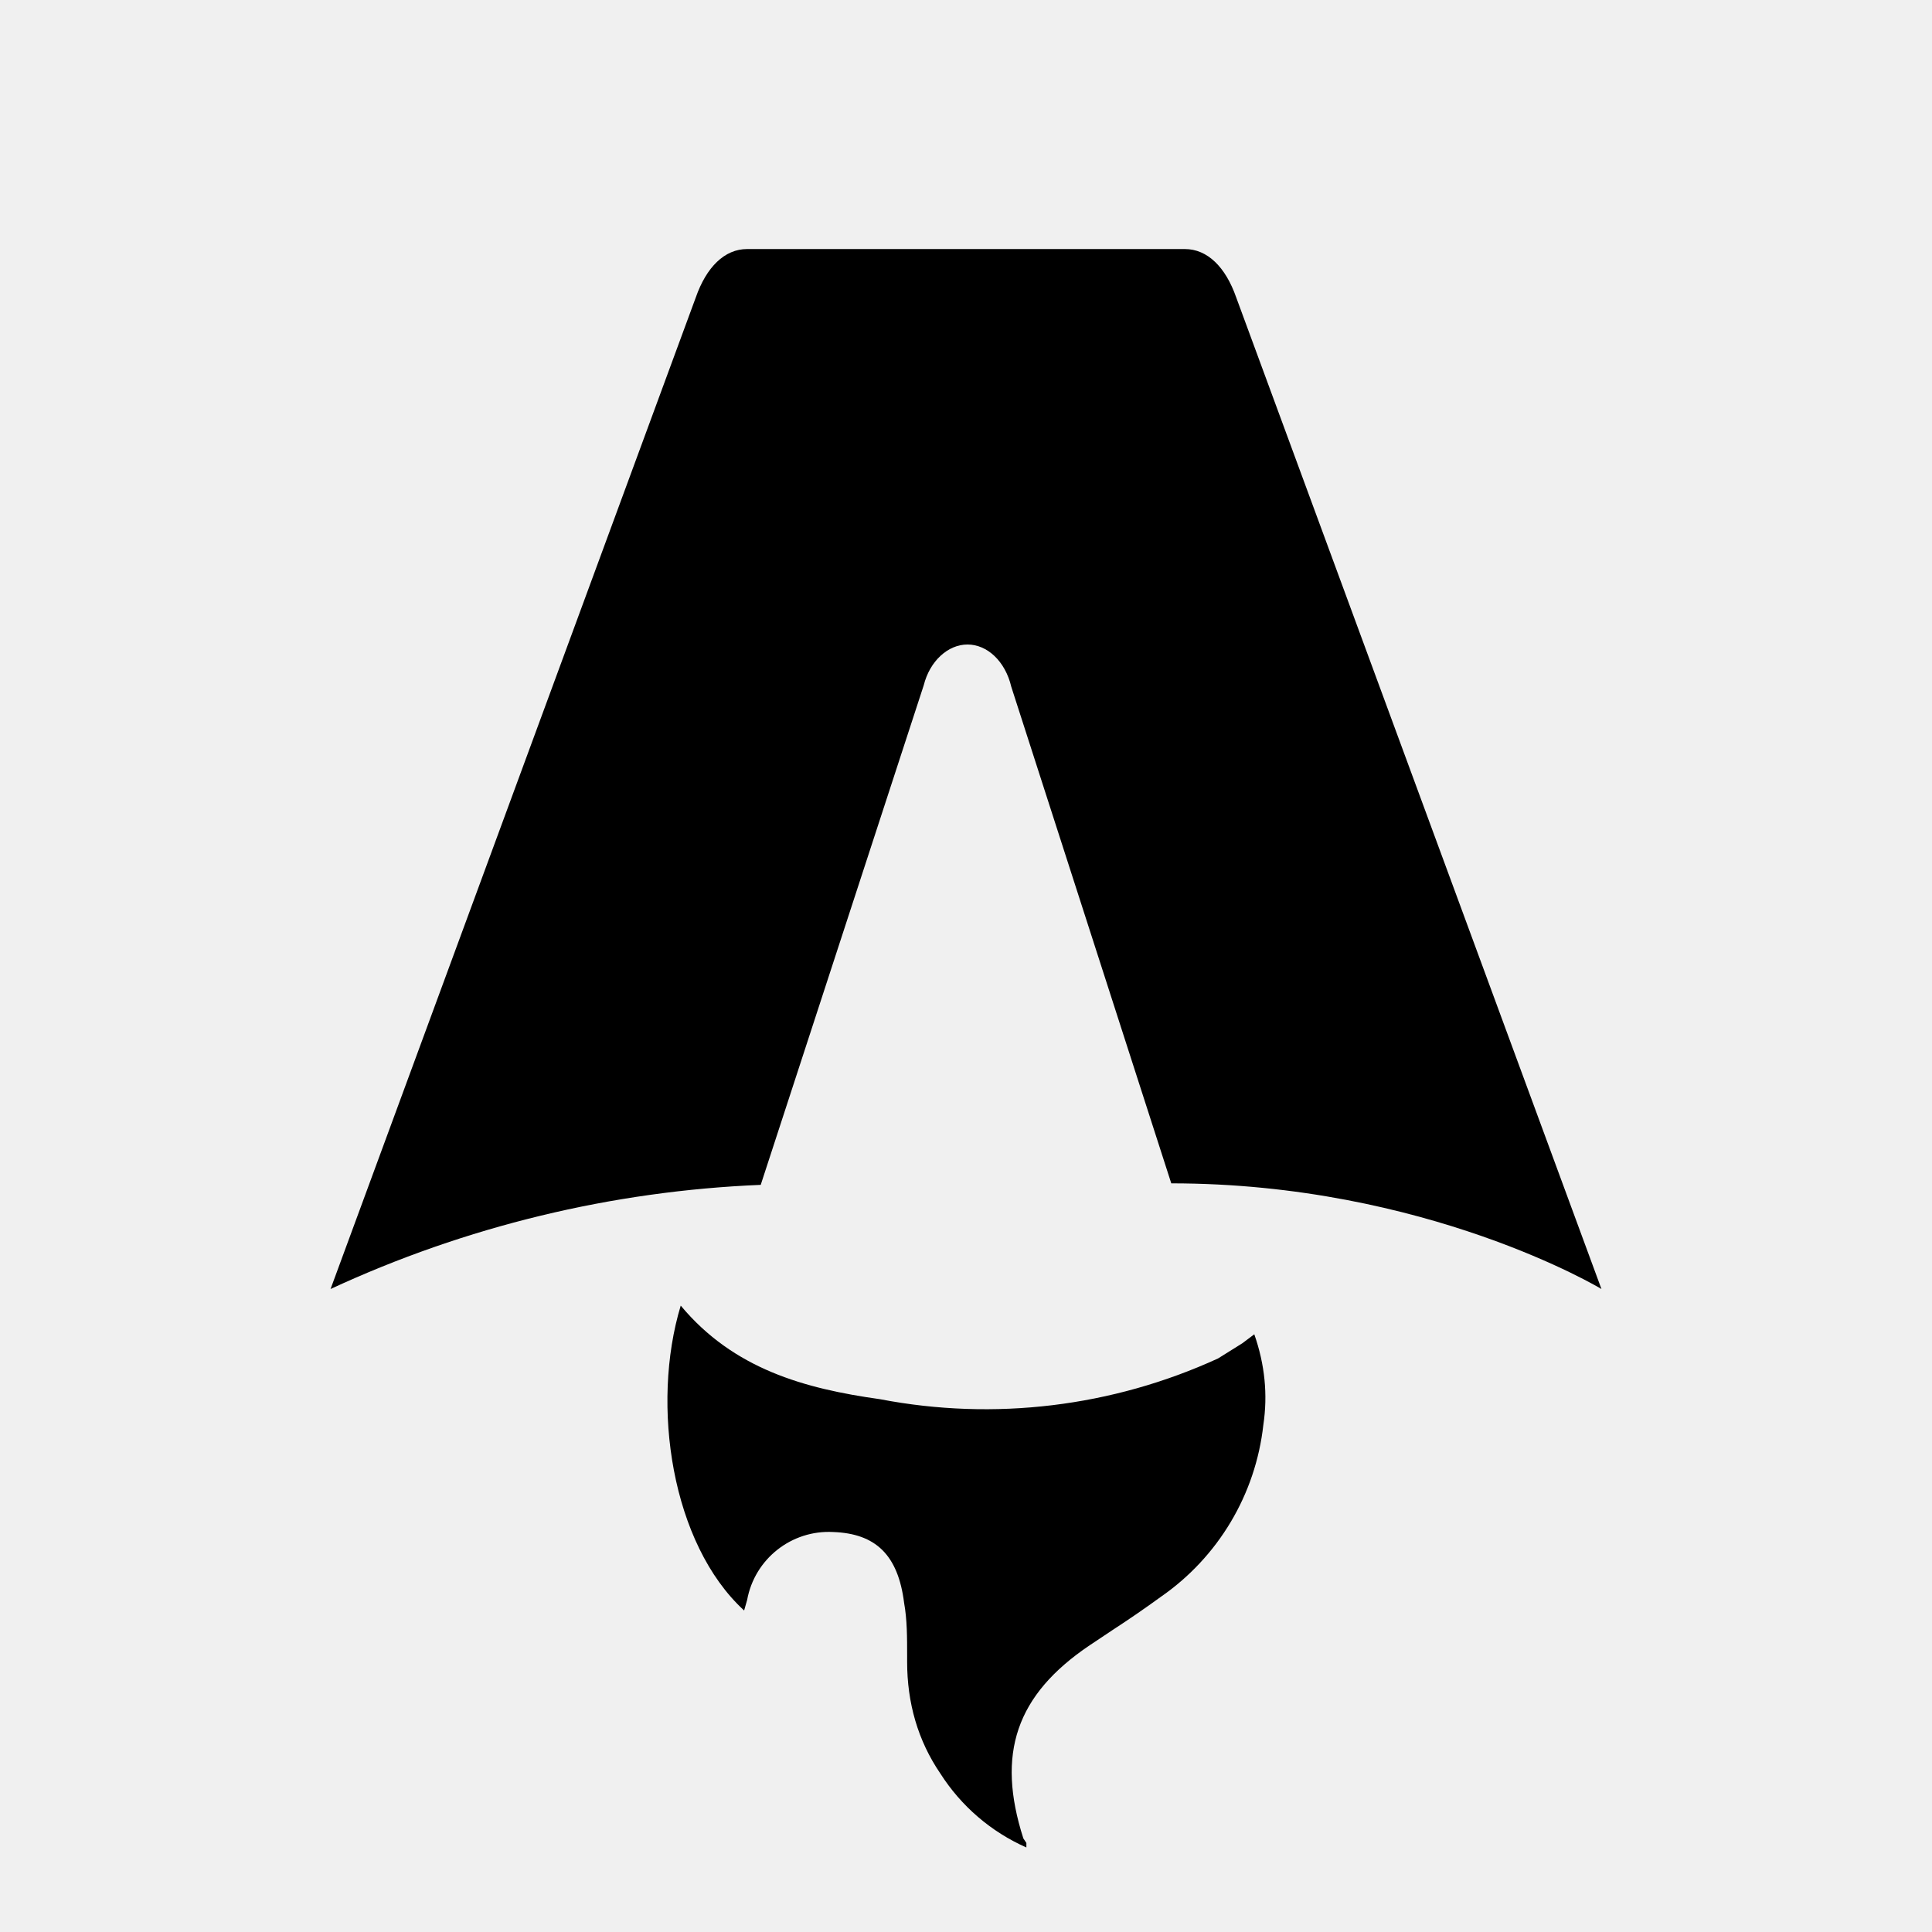
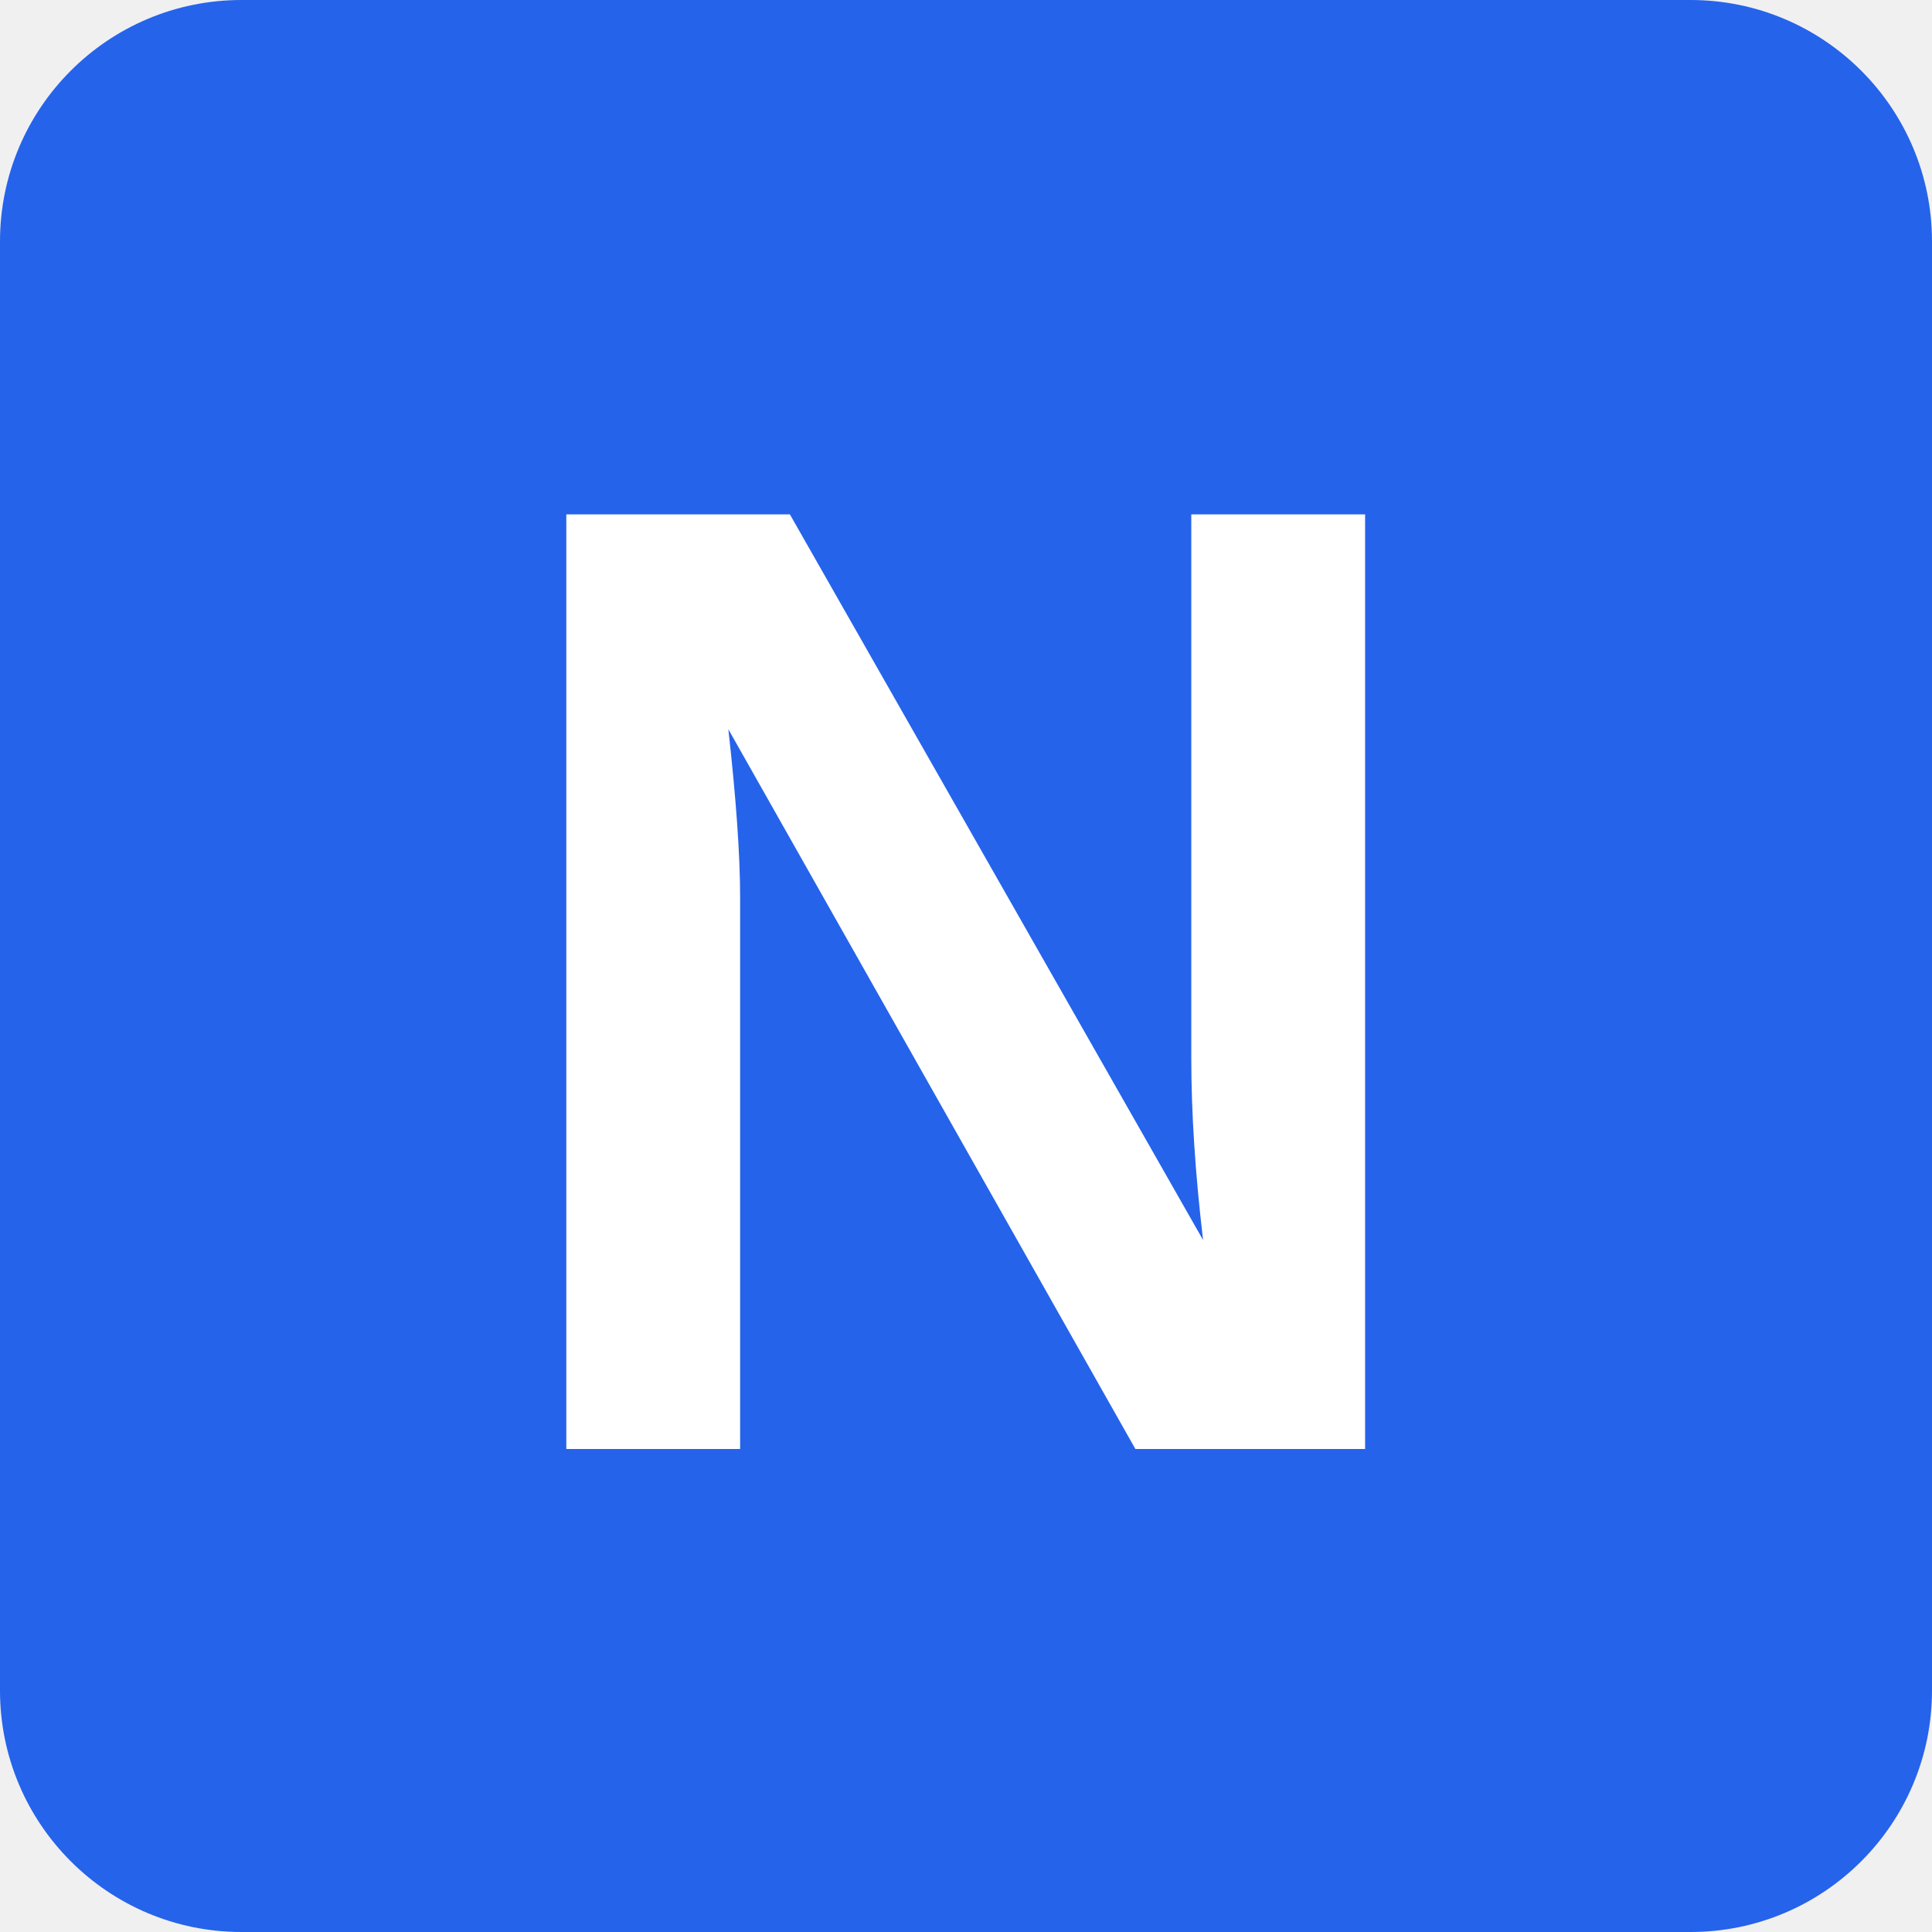
- <svg xmlns="http://www.w3.org/2000/svg" fill="none" viewBox="0 0 128 128">
-   <path d="M50.4 78.5a75.1 75.1 0 0 0-28.5 6.9l24.2-65.7c.7-2 1.9-3.2 3.4-3.2h29c1.5 0 2.7 1.2 3.4 3.2l24.2 65.7s-11.6-7-28.5-7L67 45.5c-.4-1.7-1.6-2.8-2.9-2.8-1.3 0-2.5 1.1-2.9 2.7L50.4 78.5Zm-1.1 28.2Zm-4.2-20.2c-2 6.6-.6 15.8 4.2 20.2a17.5 17.5 0 0 1 .2-.7 5.5 5.5 0 0 1 5.7-4.5c2.8.1 4.3 1.5 4.7 4.7.2 1.1.2 2.3.2 3.5v.4c0 2.7.7 5.2 2.2 7.4a13 13 0 0 0 5.7 4.9v-.3l-.2-.3c-1.8-5.6-.5-9.5 4.4-12.8l1.5-1a73 73 0 0 0 3.2-2.2 16 16 0 0 0 6.8-11.4c.3-2 .1-4-.6-6l-.8.6-1.6 1a37 37 0 0 1-22.4 2.7c-5-.7-9.7-2-13.2-6.2Z" />
-   <style>
-         path { fill: #000; }
-         @media (prefers-color-scheme: dark) {
-             path { fill: #FFF; }
-         }
-     </style>
+ <svg xmlns="http://www.w3.org/2000/svg" viewBox="0 0 128 128">
+   <rect width="128" height="128" rx="16" fill="#2563eb" />
+   <text x="64" y="96" font-family="Arial, Helvetica, sans-serif" font-size="90" font-weight="bold" fill="#fff" text-anchor="middle">N</text>
</svg>
